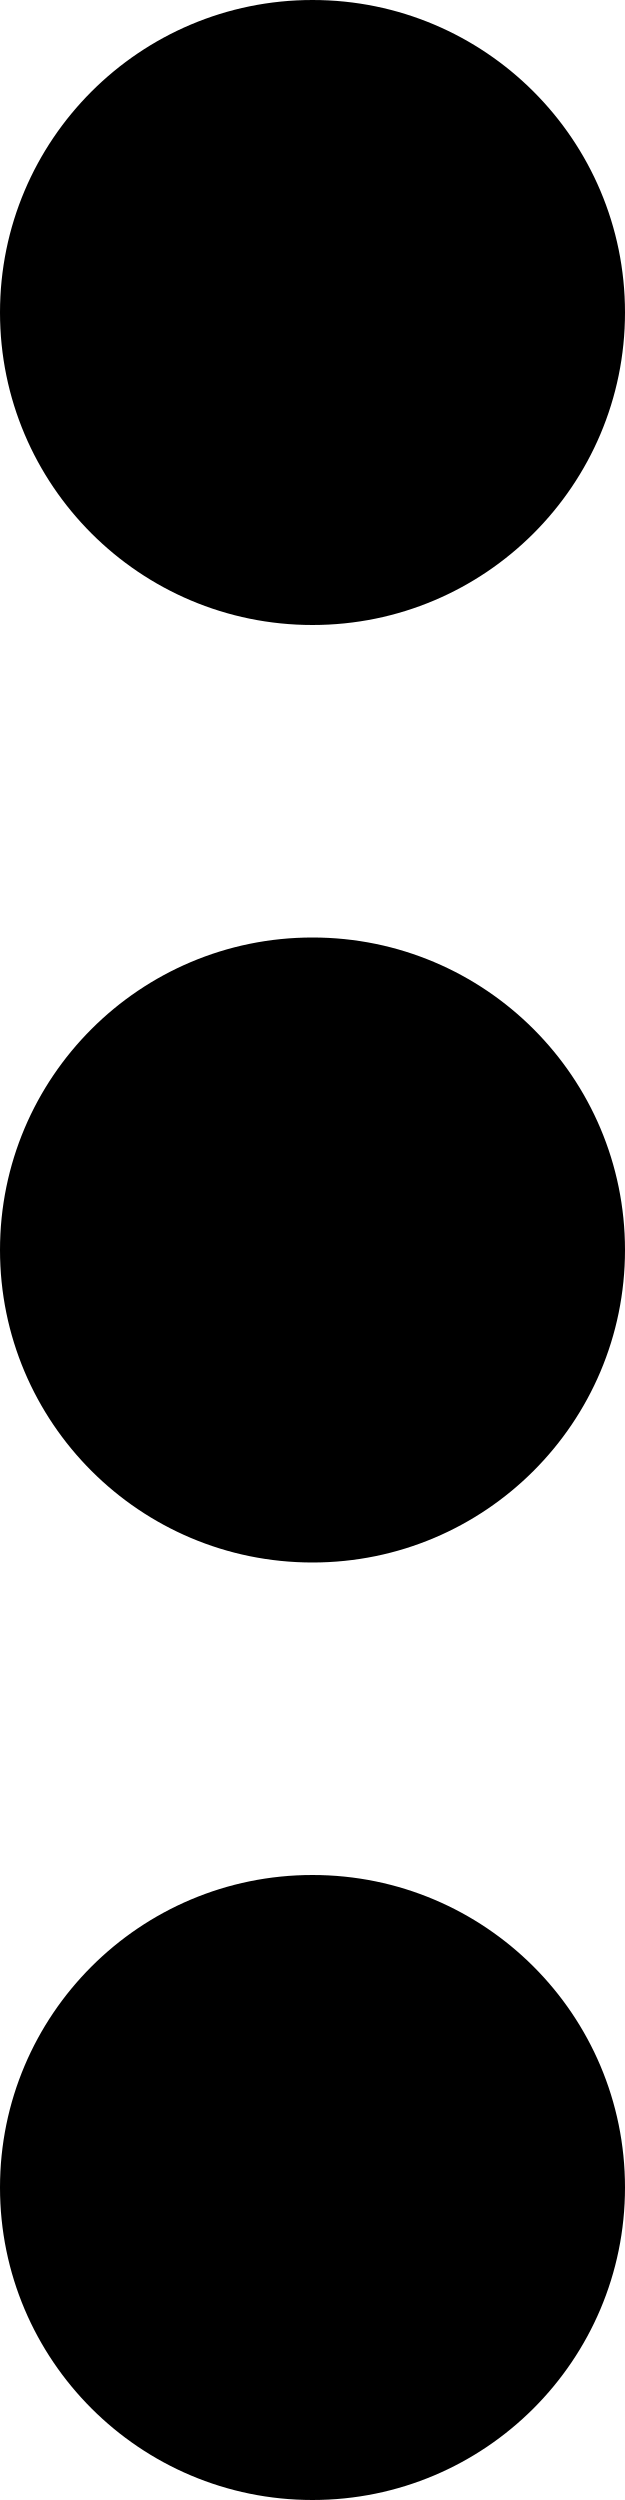
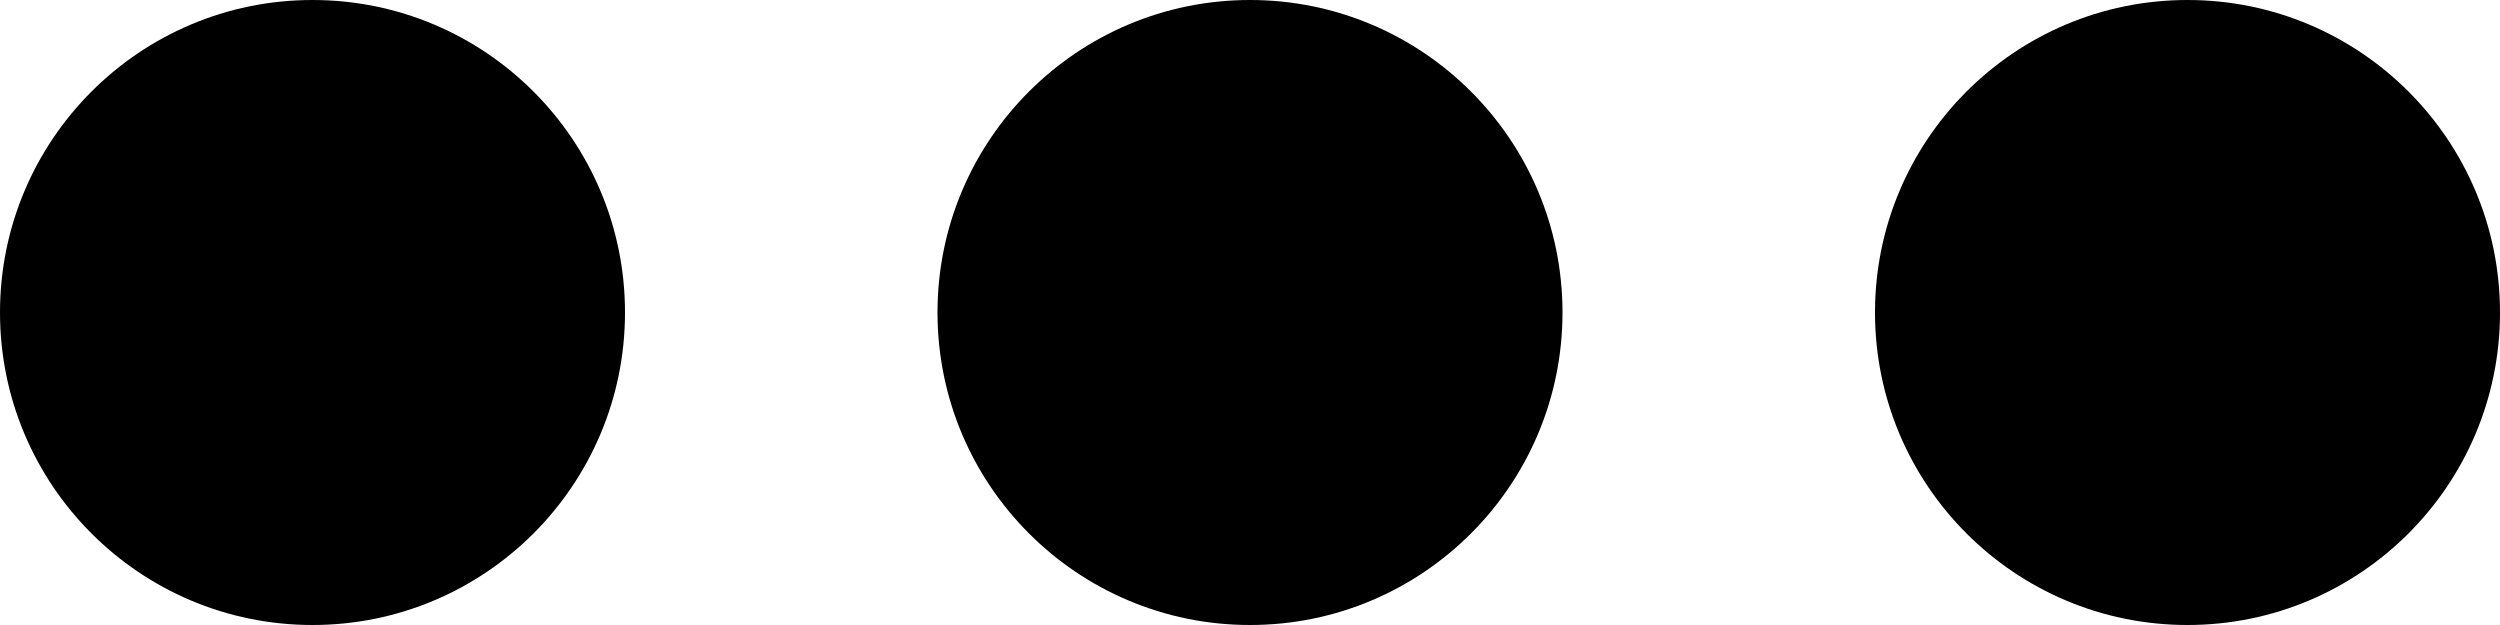
- <svg xmlns="http://www.w3.org/2000/svg" viewBox="10 4 4 16">
-   <path d="M12,16A2,2 0 0,1 14,18A2,2 0 0,1 12,20A2,2 0 0,1 10,18A2,2 0 0,1 12,16M12,10A2,2 0 0,1 14,12A2,2 0 0,1 12,14A2,2 0 0,1 10,12A2,2 0 0,1 12,10M12,4A2,2 0 0,1 14,6A2,2 0 0,1 12,8A2,2 0 0,1 10,6A2,2 0 0,1 12,4Z" />
+ <svg xmlns="http://www.w3.org/2000/svg" viewBox="4 10 16 4">
+   <path d="M16,12A2,2 0 0,1 18,10A2,2 0 0,1 20,12A2,2 0 0,1 18,14A2,2 0 0,1 16,12M10,12A2,2 0 0,1 12,10A2,2 0 0,1 14,12A2,2 0 0,1 12,14A2,2 0 0,1 10,12M4,12A2,2 0 0,1 6,10A2,2 0 0,1 8,12A2,2 0 0,1 6,14A2,2 0 0,1 4,12Z" />
</svg>
